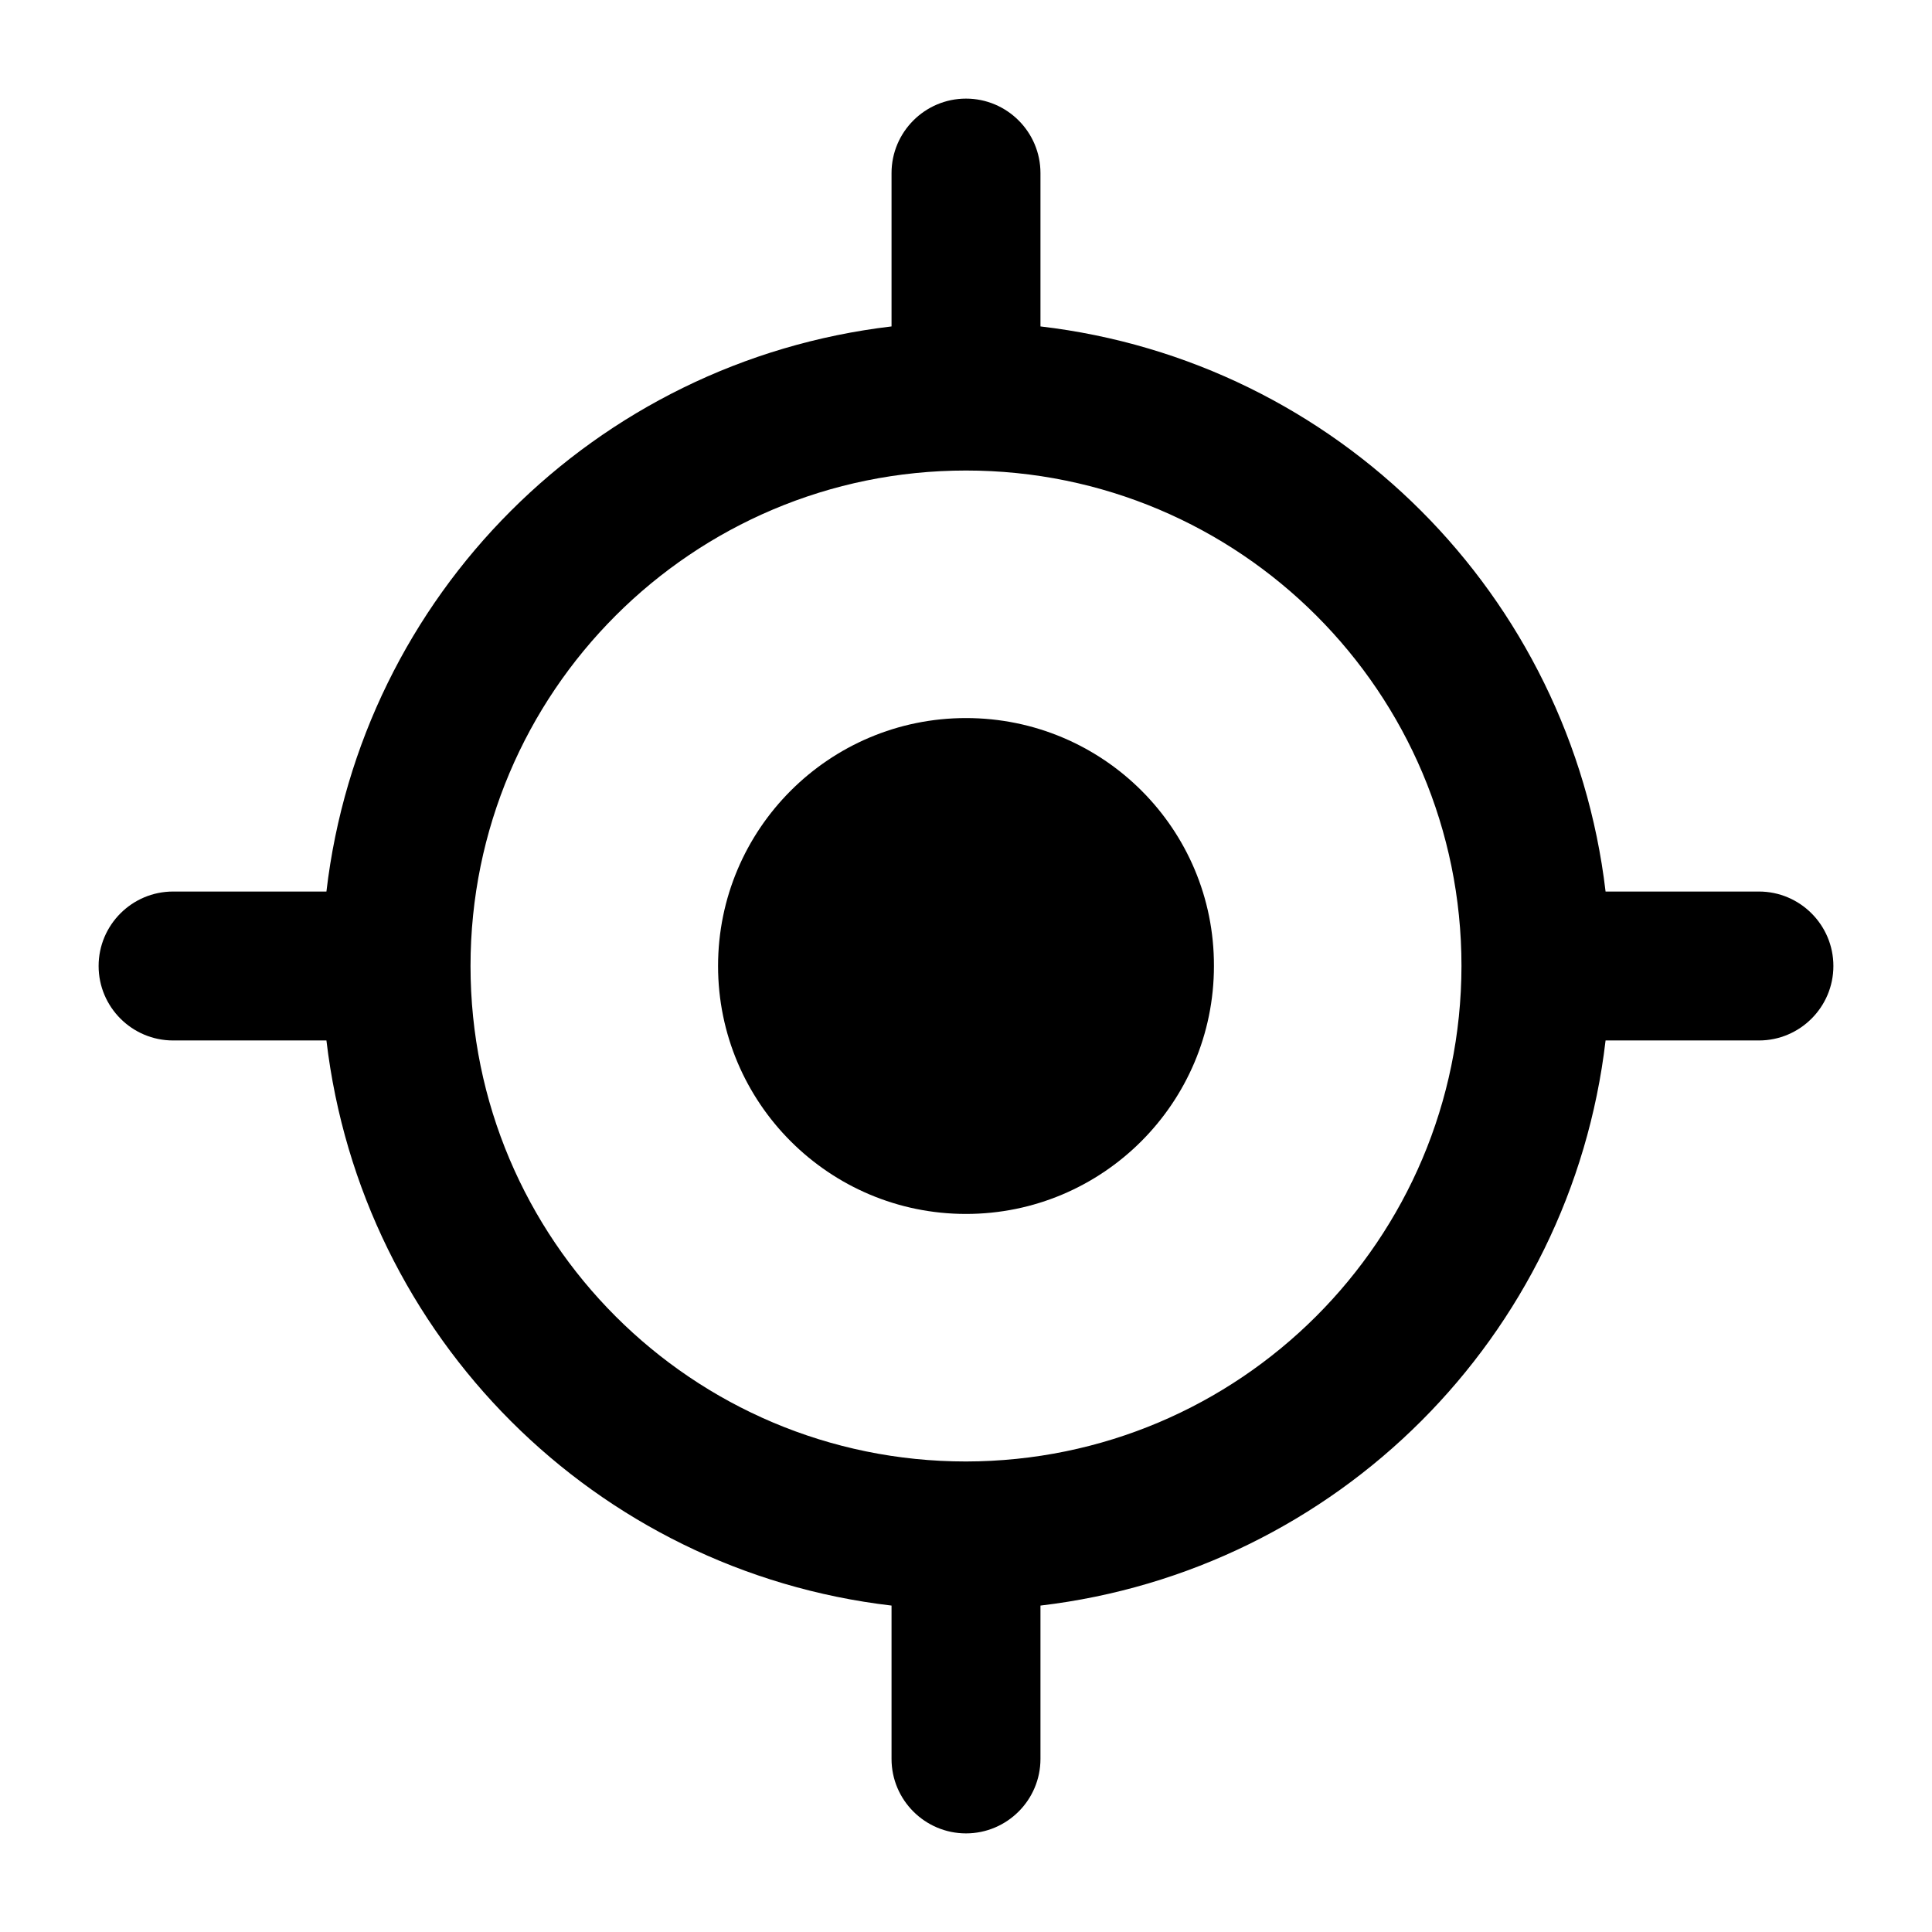
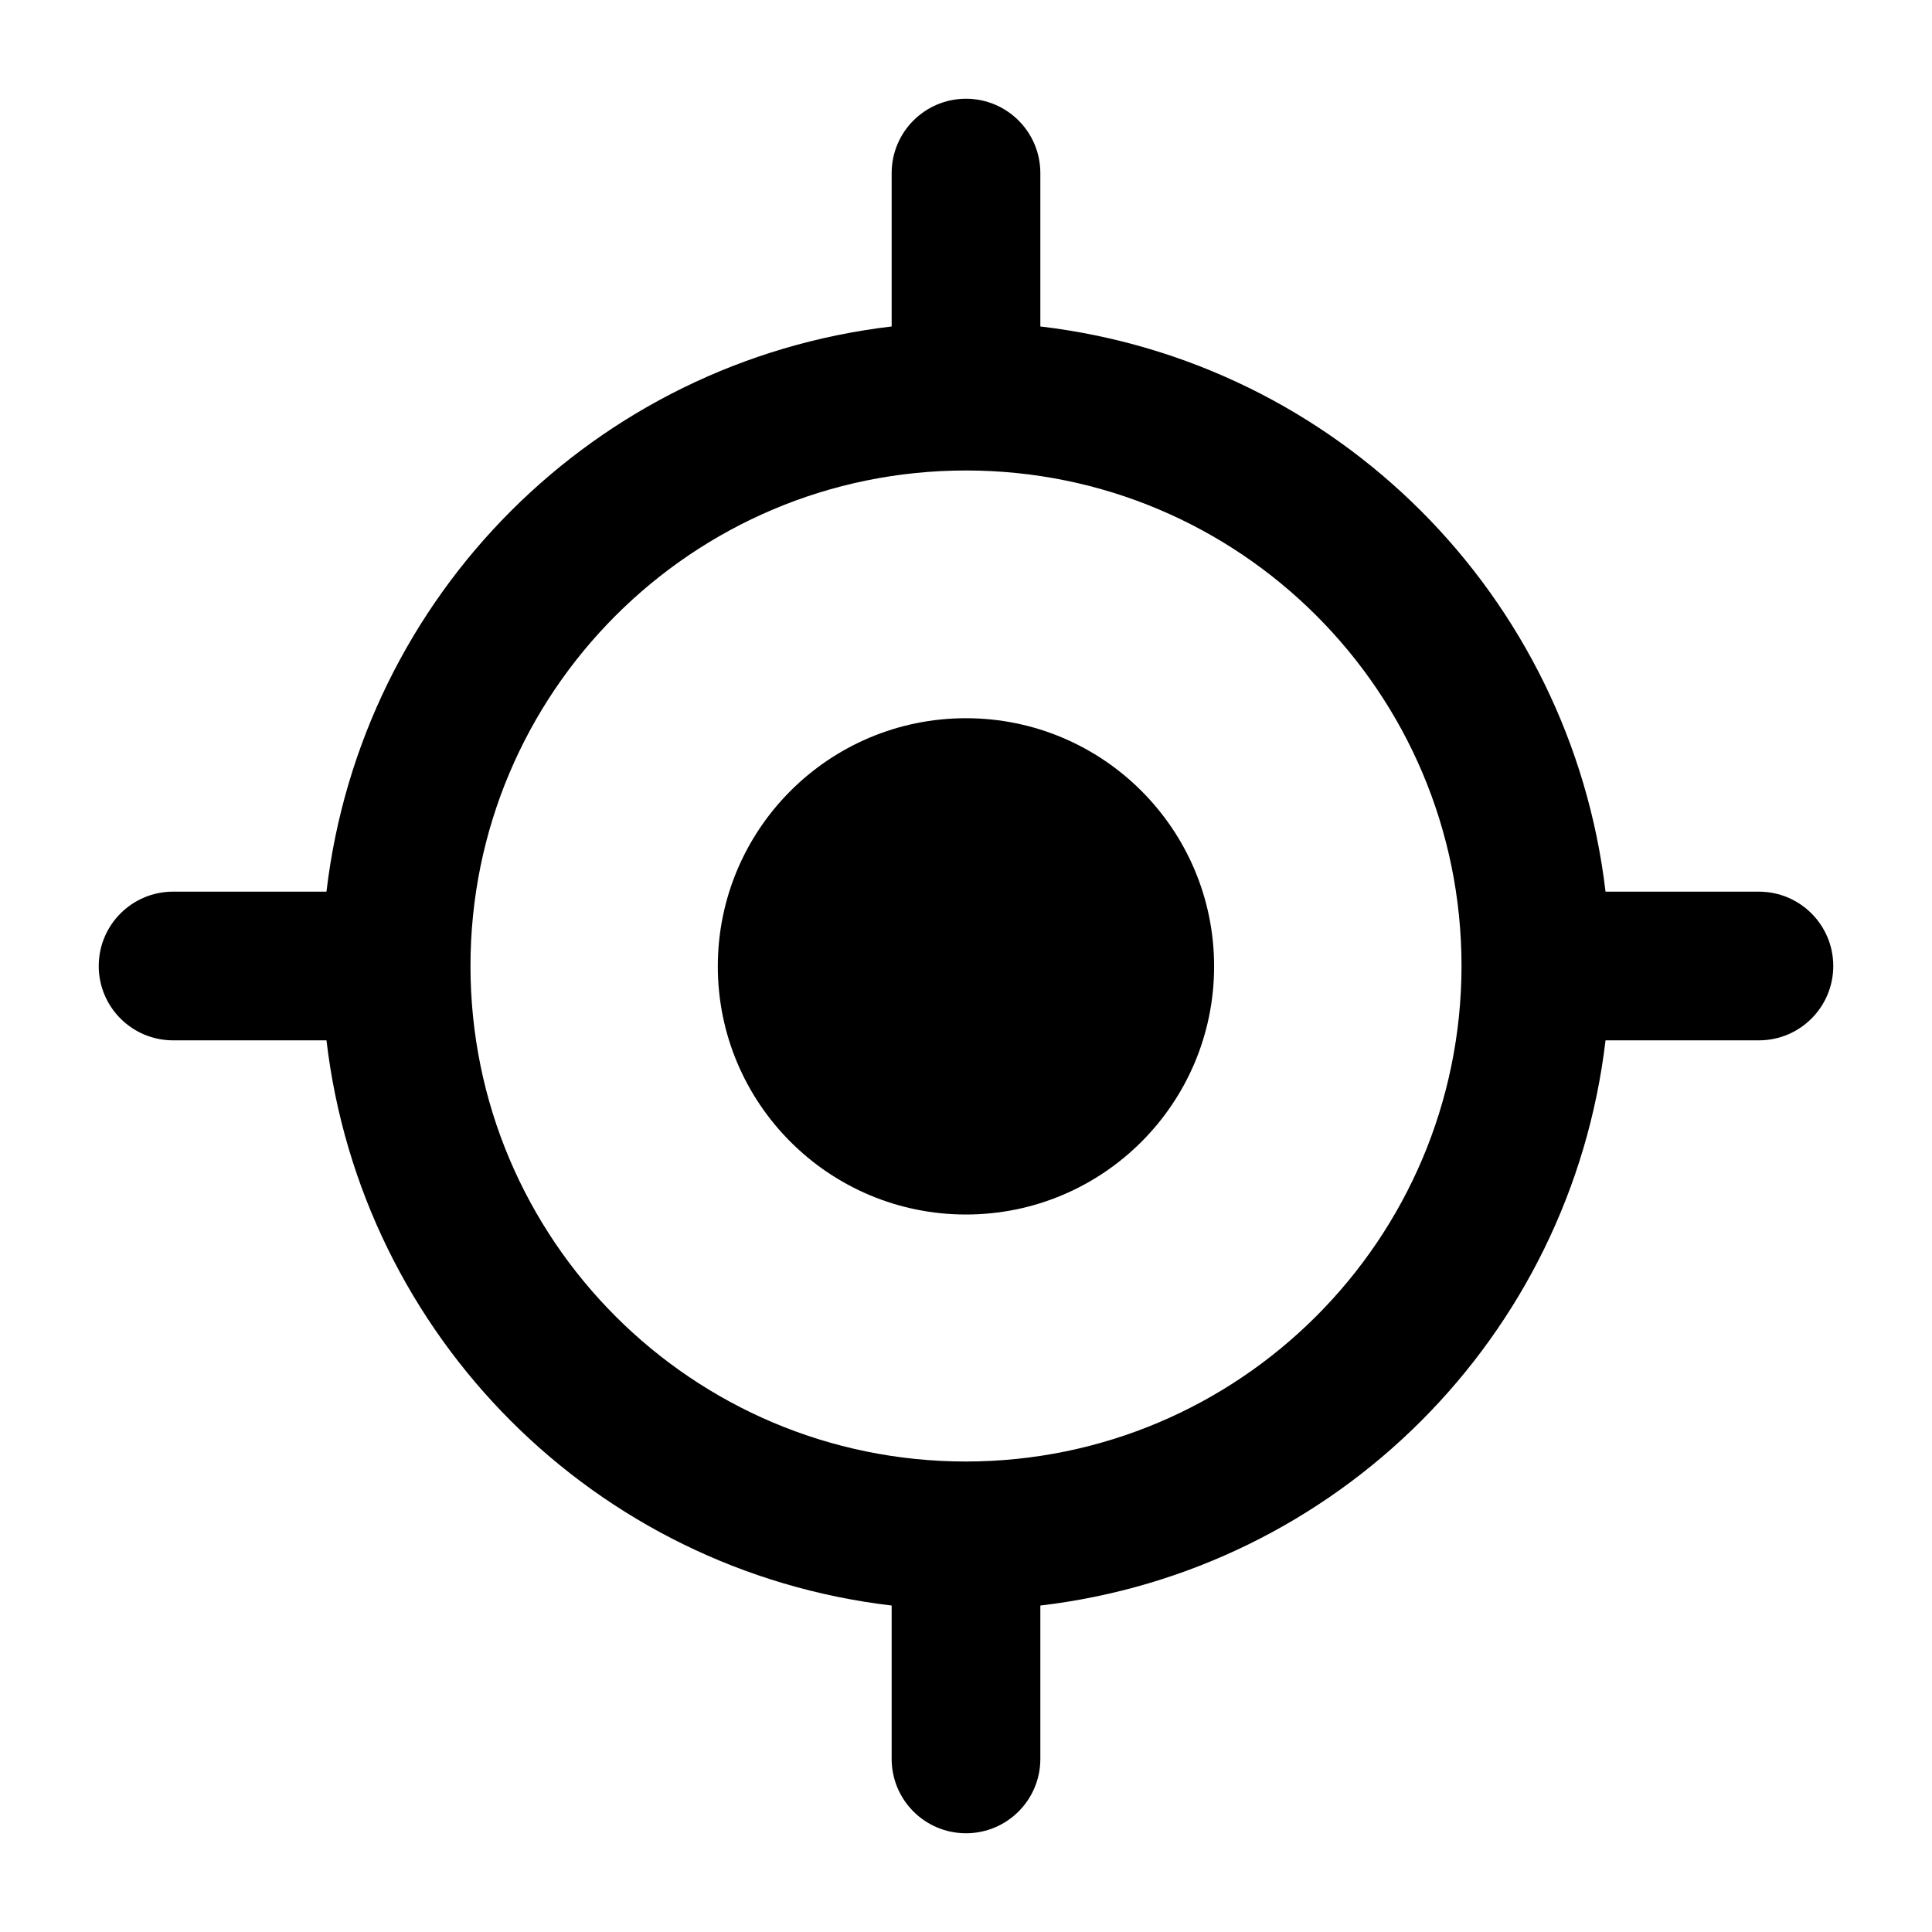
- <svg xmlns="http://www.w3.org/2000/svg" version="1.1" id="Calque_1" x="0px" y="0px" viewBox="0 0 480 480" style="enable-background:new 0 0 480 480;" xml:space="preserve">
-   <g>
-     <g id="ds44-icons">
-       <g id="position">
-         <g>
-           <path d="M240,178.4c-34,0-61.6,27.6-61.6,61.6s27.6,61.6,61.6,61.6c34,0,61.6-27.6,61.6-61.6c0,0,0,0,0,0      C301.7,206,274.1,178.4,240,178.4z" />
-           <path d="M437,221.5h-38.1c-8.7-73.7-66.8-131.8-140.4-140.4V43c0-10.2-8.3-18.5-18.5-18.5c-10.2,0-18.5,8.3-18.5,18.5v38.1      c-73.7,8.7-131.8,66.8-140.4,140.4H43c-10.2,0-18.5,8.3-18.5,18.5c0,10.2,8.3,18.5,18.5,18.5h38.1      c8.7,73.7,66.8,131.8,140.4,140.4V437c0,10.2,8.3,18.5,18.5,18.5c10.2,0,18.5-8.3,18.5-18.5v-38.1      c73.7-8.7,131.8-66.8,140.4-140.4H437c10.2,0,18.5-8.3,18.5-18.5C455.5,229.8,447.2,221.5,437,221.5      C437,221.5,437,221.5,437,221.5z M240,363.1c-68,0-123.1-55.1-123.1-123.1S172,116.9,240,116.9S363.1,172,363.1,240c0,0,0,0,0,0      C363,308,308,363,240,363.1z" />
-         </g>
-       </g>
-     </g>
+ <svg xmlns="http://www.w3.org/2000/svg" id="ds44-icons" viewBox="0 0 480 480">
+   <g id="position">
+     <path d="M240,178.44a61.65,61.65,0,1,0,61.64,61.65A61.65,61.65,0,0,0,240,178.44Z" />
+     <path d="M437,221.53H398.89A160.24,160.24,0,0,0,258.47,81.11V43a18.47,18.47,0,0,0-36.94,0V81.11A160.24,160.24,0,0,0,81.11,221.53H43a18.47,18.47,0,0,0,0,36.94H81.11A160.24,160.24,0,0,0,221.53,398.89V437a18.47,18.47,0,0,0,36.94,0V398.89A160.24,160.24,0,0,0,398.89,258.47H437a18.47,18.47,0,0,0,0-36.94ZM240,363.11A123.11,123.11,0,1,1,363.11,240,123.25,123.25,0,0,1,240,363.11Z" />
  </g>
</svg>
